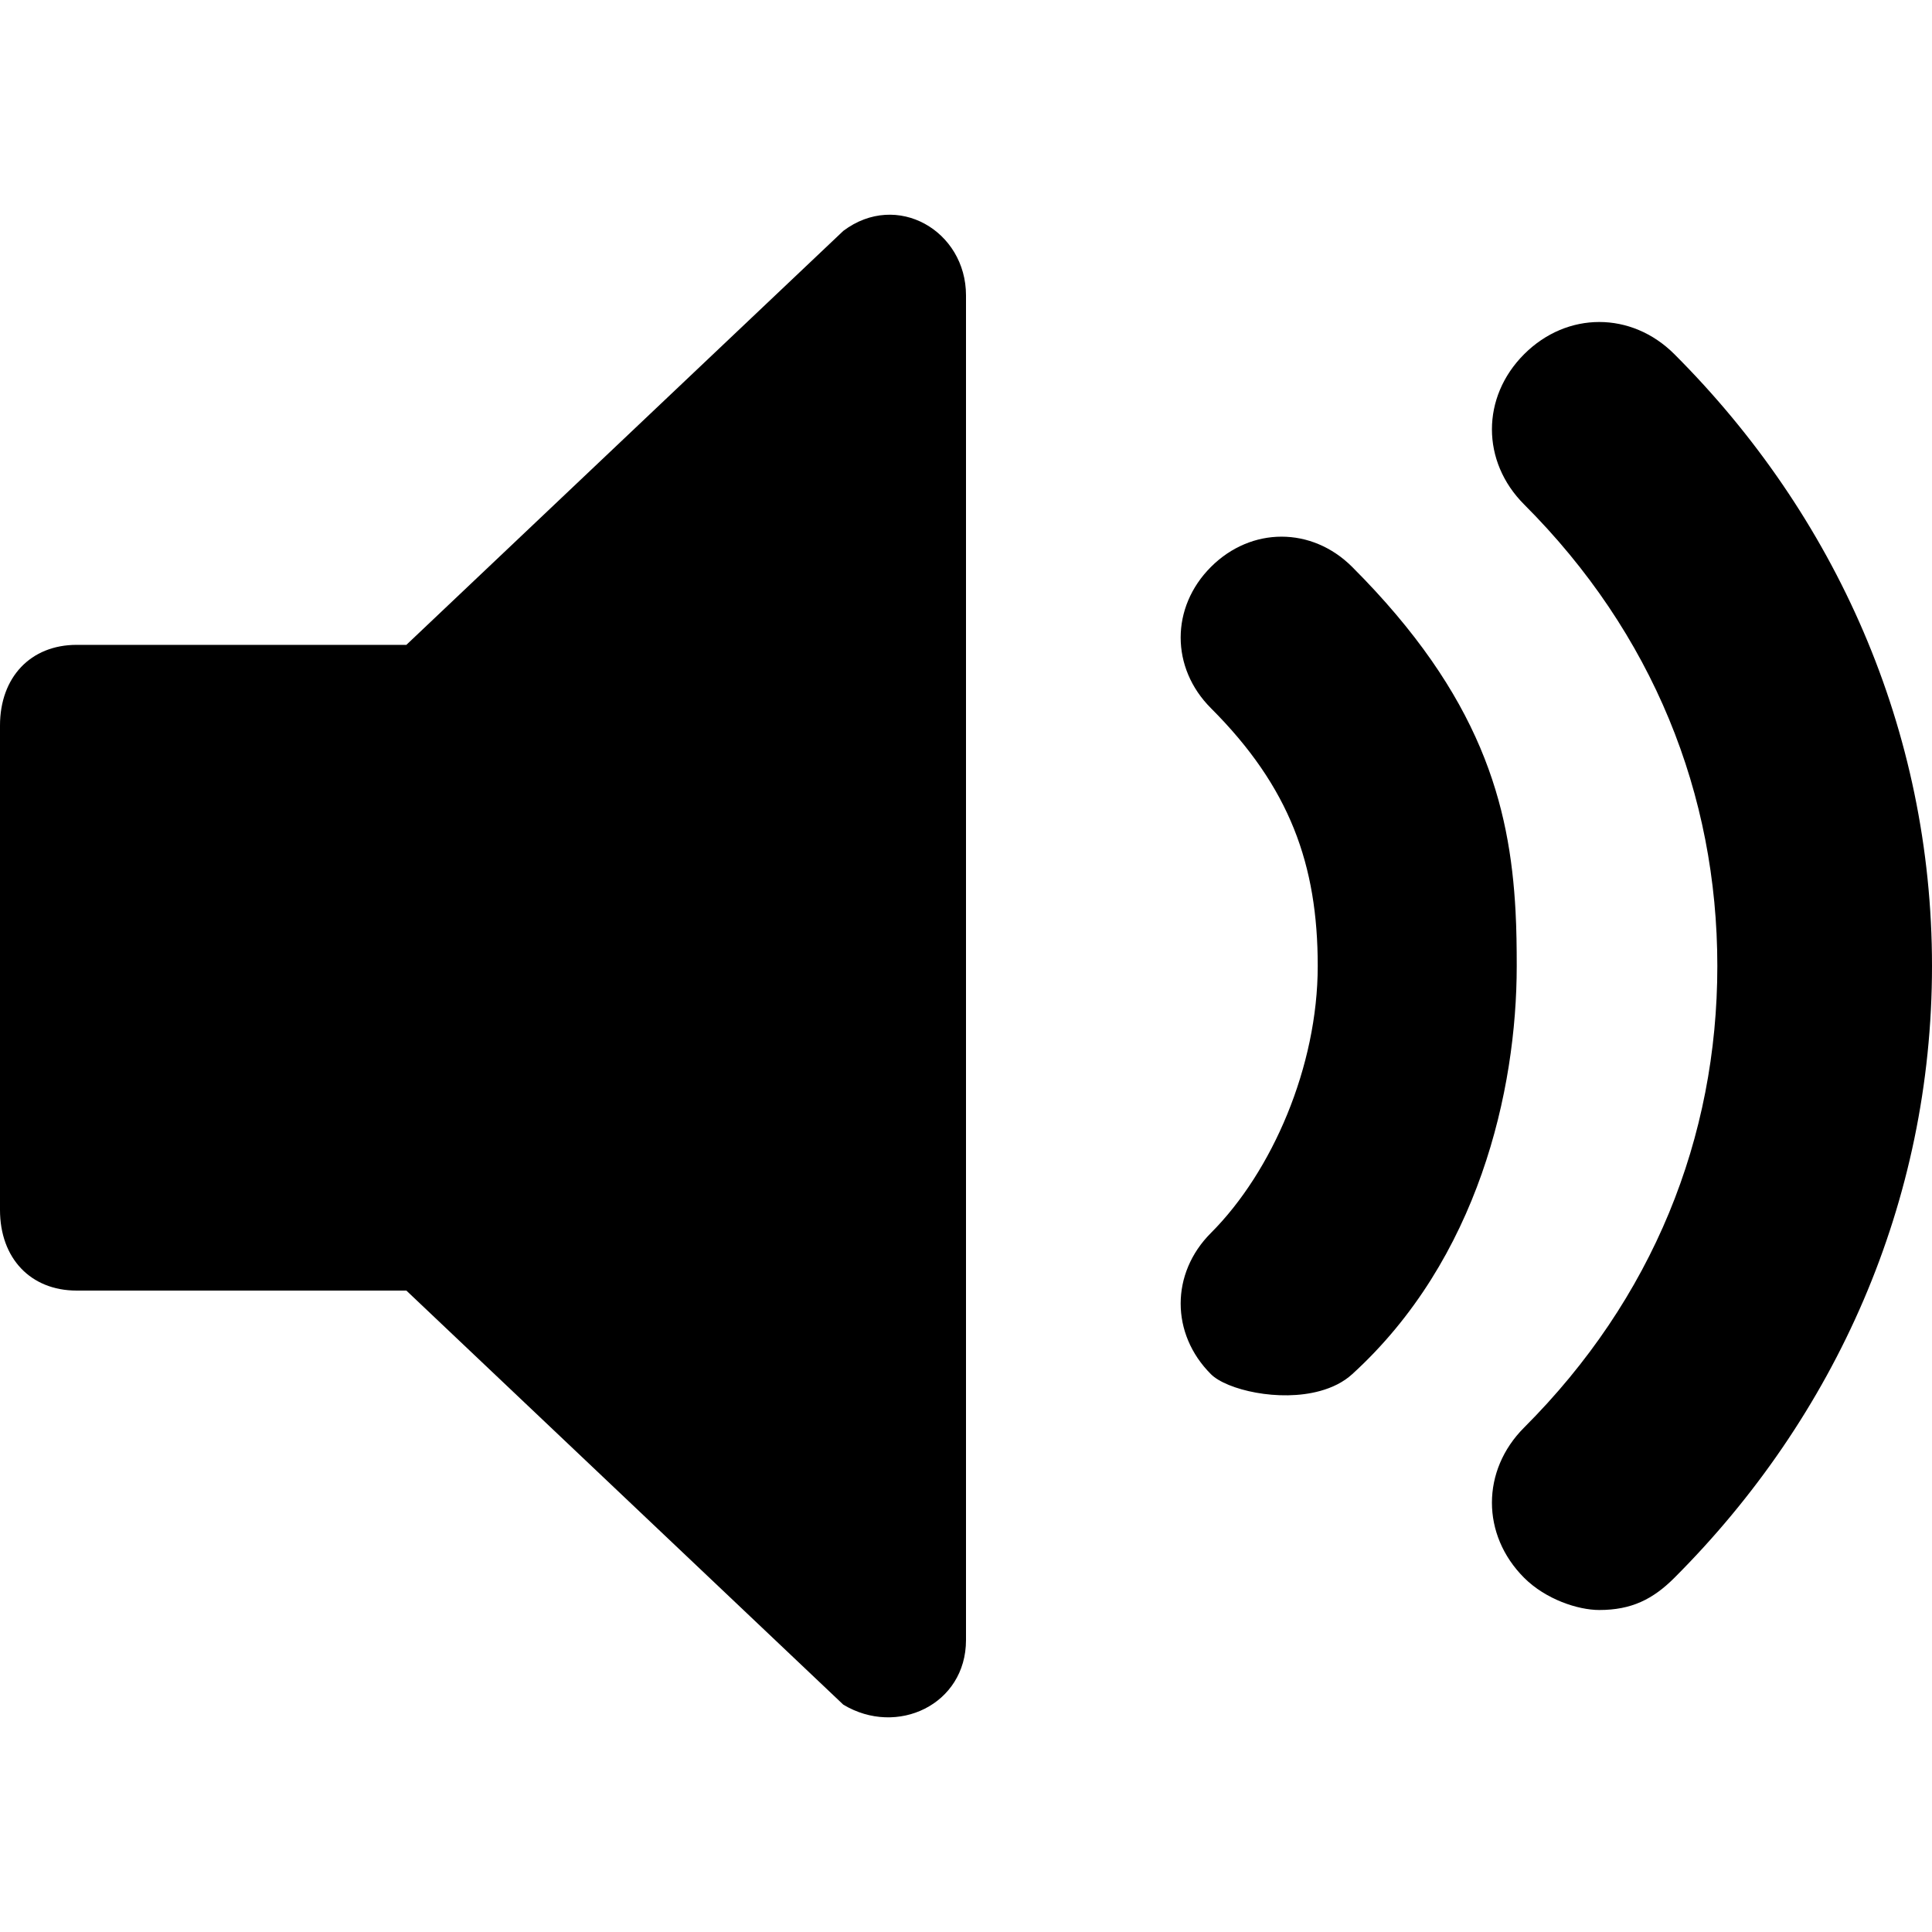
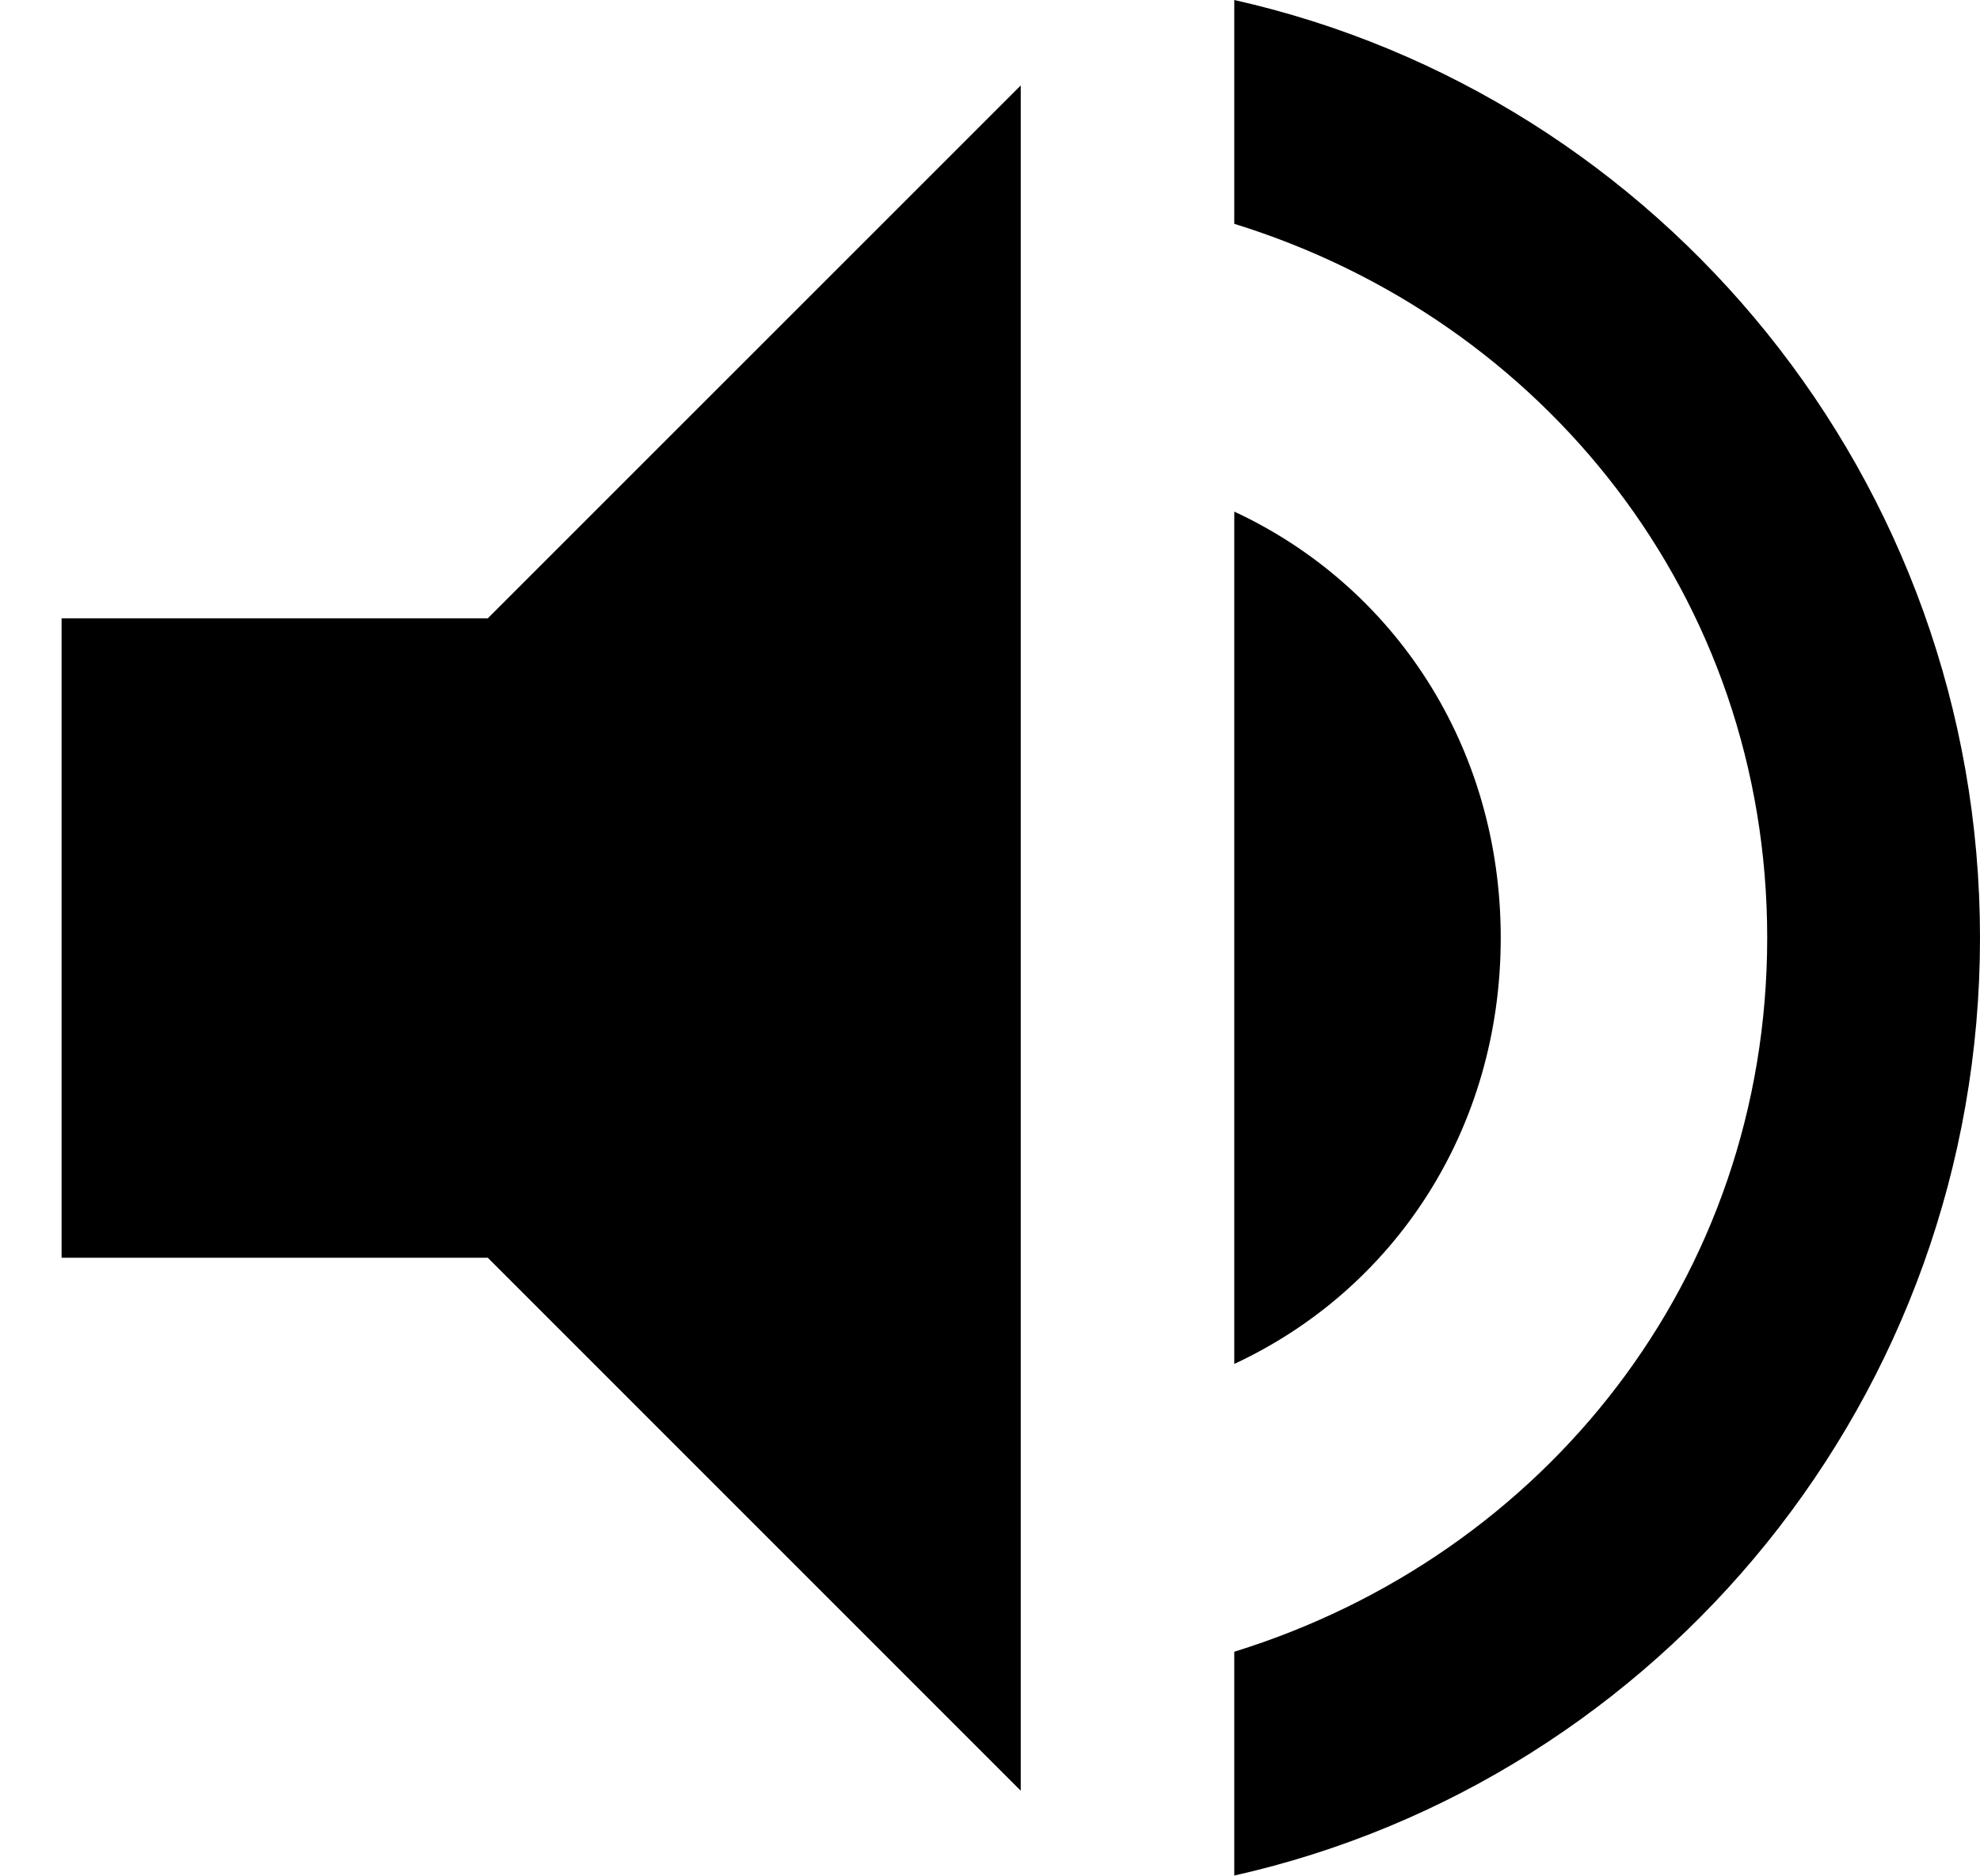
- <svg xmlns="http://www.w3.org/2000/svg" width="18px" height="18px" viewBox="0 0 18 18" version="1.1">
-   <g>
-     <path d="M15.6,3.3 C15.2,2.9 14.6,2.9 14.2,3.3 C13.8,3.7 13.8,4.3 14.2,4.7 C15.4,5.9 16,7.4 16,9 C16,10.6 15.4,12.1 14.2,13.3 C13.8,13.7 13.8,14.3 14.2,14.7 C14.4,14.9 14.7,15 14.9,15 C15.2,15 15.4,14.9 15.6,14.7 C17.1,13.2 18,11.2 18,9 C18,6.8 17.1,4.8 15.6,3.3 L15.6,3.3 Z" />
-     <path d="M11.282,5.282 C10.906,5.658 10.906,6.222 11.282,6.598 C12.017,7.333 12.277,8.056 12.277,9 C12.277,9.936 11.852,10.917 11.282,11.487 C10.906,11.863 10.906,12.427 11.282,12.803 C11.427,12.948 11.918,13.065 12.3,12.959 C12.412,12.928 12.516,12.878 12.598,12.803 C13.773,11.733 14.131,10.16 14.131,9 C14.131,8.83 14.129,8.66 14.12,8.49 C14.067,7.498 13.801,6.485 12.598,5.282 C12.222,4.906 11.658,4.906 11.282,5.282 Z" />
-     <path d="M3.786,6.008 L0.714,6.008 C0.286,6.008 0,6.309 0,6.76 L0,11.272 C0,11.724 0.286,12.024 0.714,12.024 L3.786,12.024 L7.857,15.882 C8.357,16.183 9,15.882 9,15.28 L9,2.752 C9,2.151 8.357,1.775 7.857,2.151 L3.786,6.008 Z" />
+ <svg xmlns="http://www.w3.org/2000/svg" width="19px" height="18px" viewBox="0 0 19 18" version="1.1">
+   <defs />
+   <g id="player-v1" stroke="none" stroke-width="1" fill-rule="evenodd">
+     <g id="-" transform="translate(-120, -26)">
+       <path d="M131.844,26 L131.844,28.148 C134.81,29.066 136.958,31.728 136.958,35 C136.958,38.277 134.81,40.934 131.844,41.852 L131.844,44 C135.934,43.081 139,39.4 139,35 C139,30.605 135.934,26.919 131.844,26 L131.844,26 Z M134.401,35 C134.401,33.163 133.377,31.623 131.844,30.91 L131.844,39.09 C133.377,38.377 134.401,36.842 134.401,35 L134.401,35 Z M120.591,31.934 L120.591,38.071 L124.681,38.071 L129.795,43.186 L129.795,26.82 L124.681,31.934 L120.591,31.934 Z" id="plyr-volume" />
+     </g>
  </g>
</svg>
